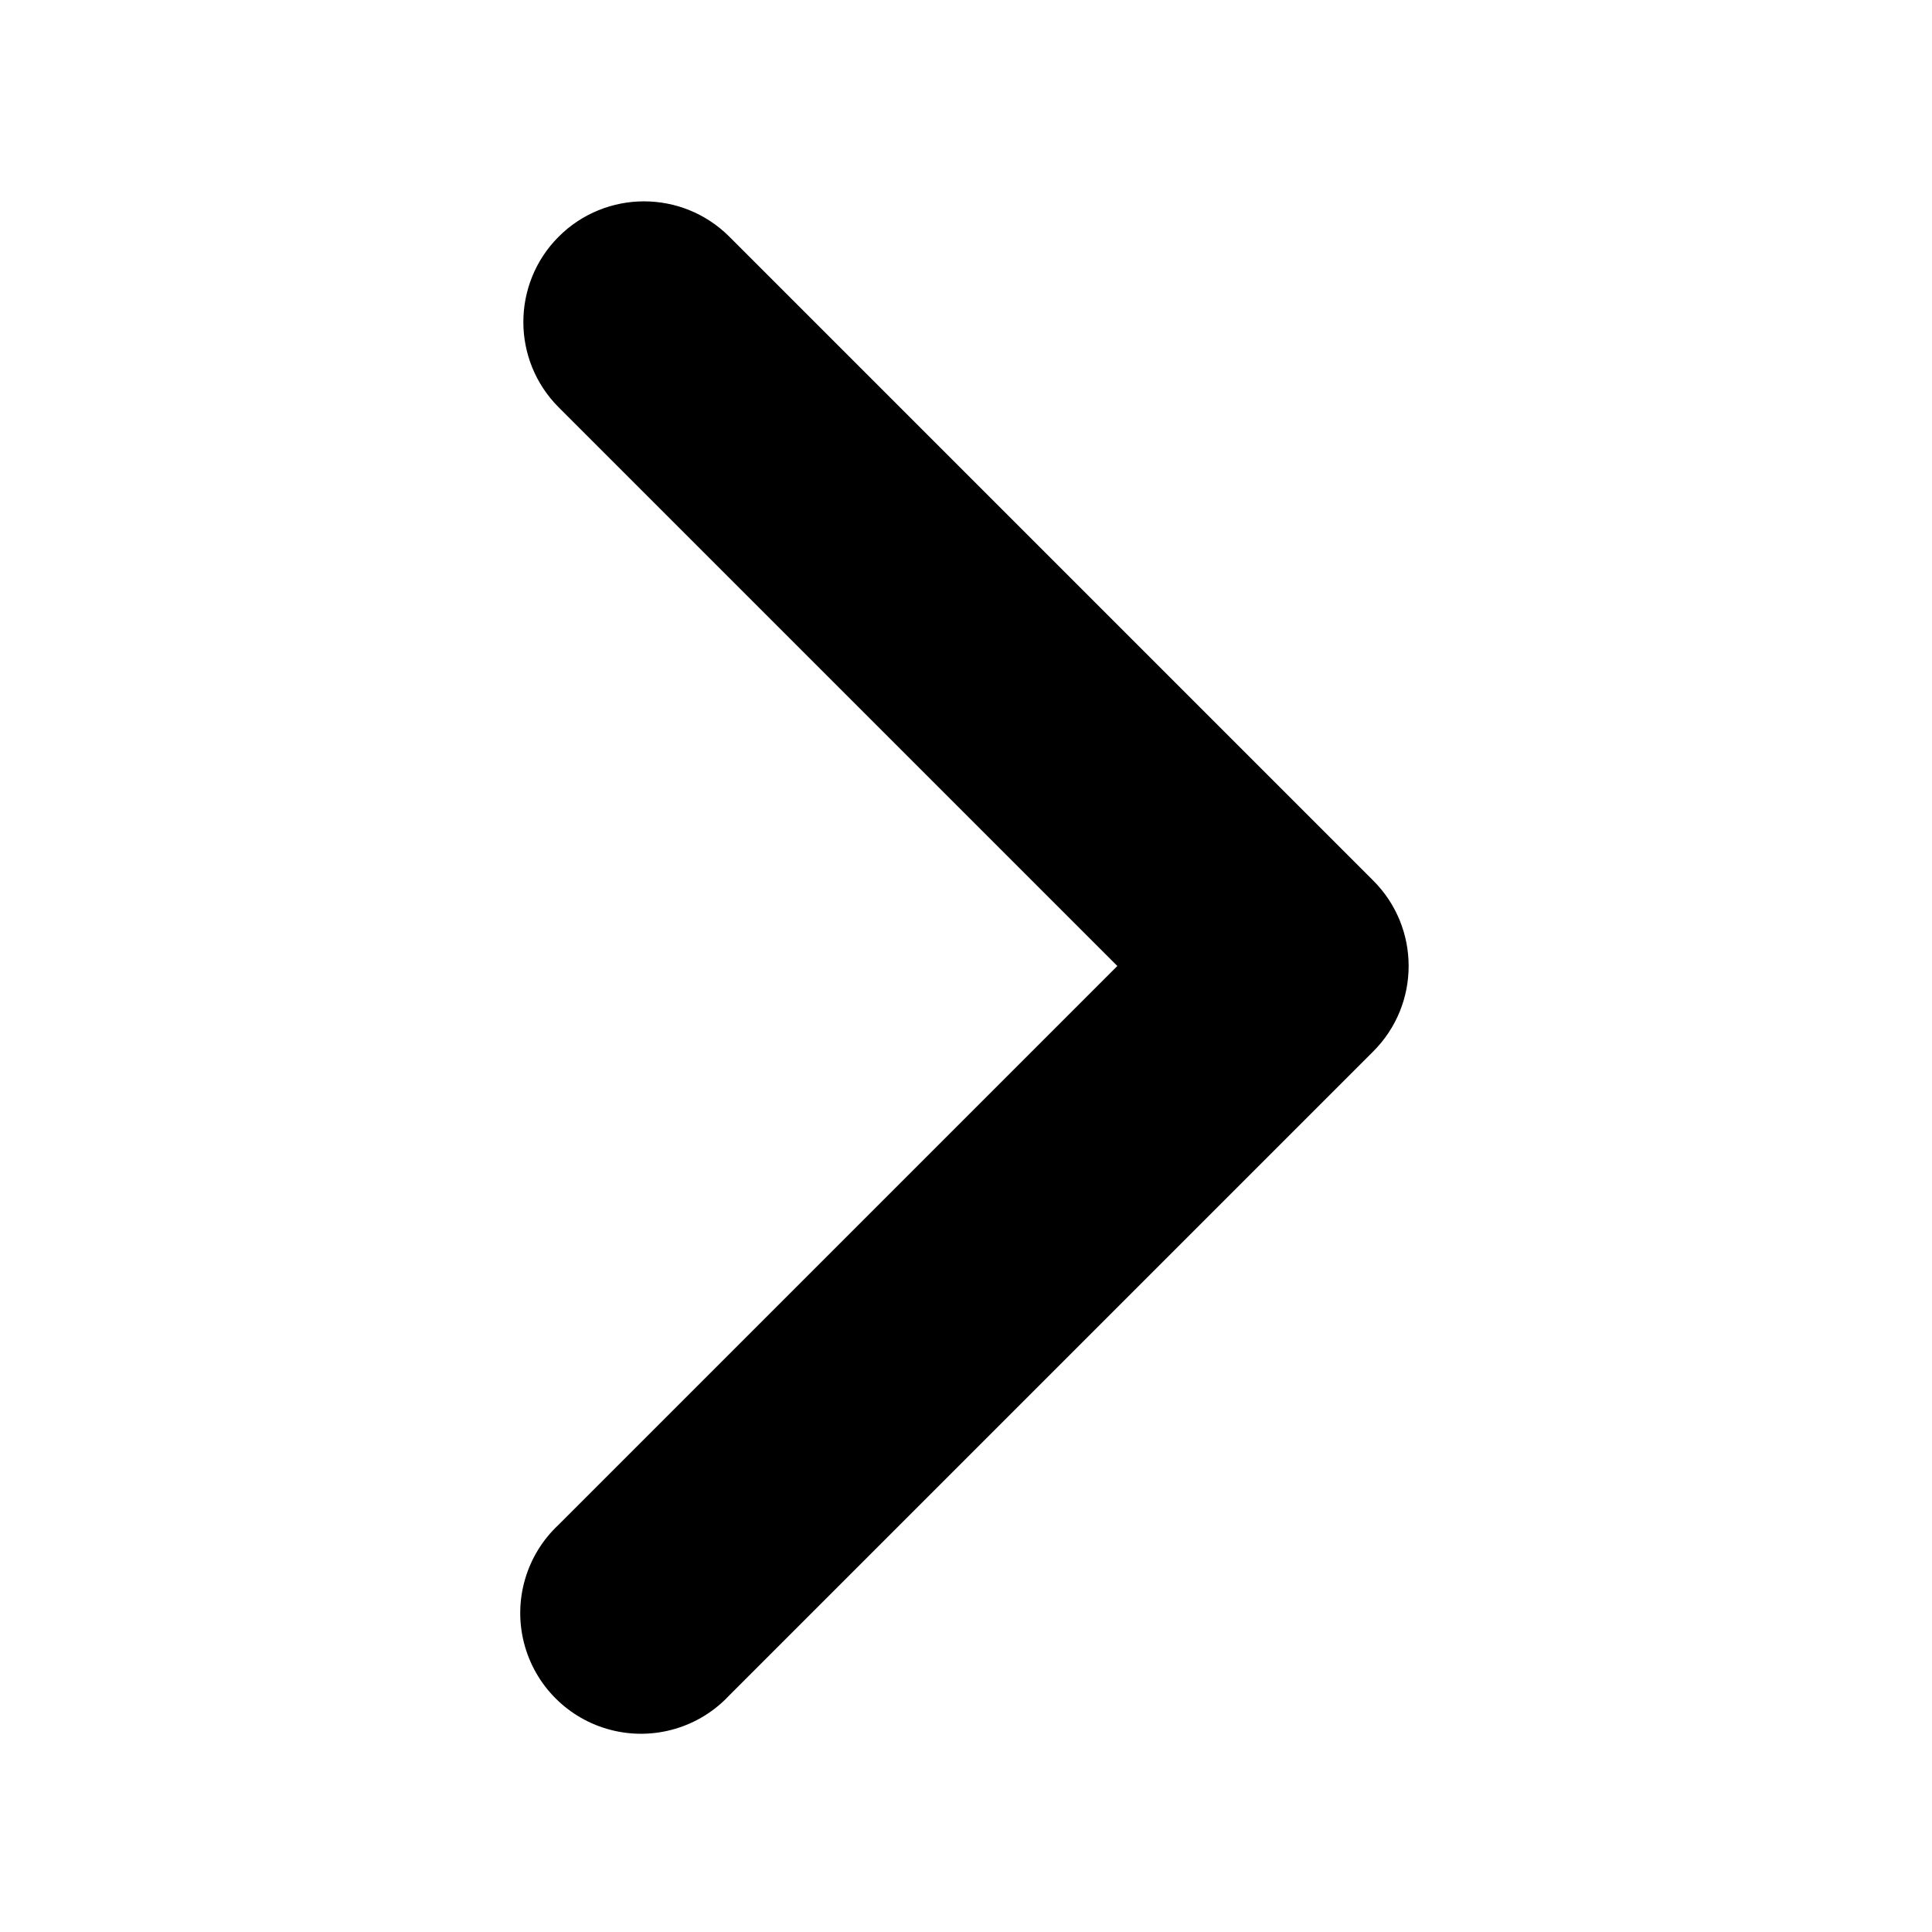
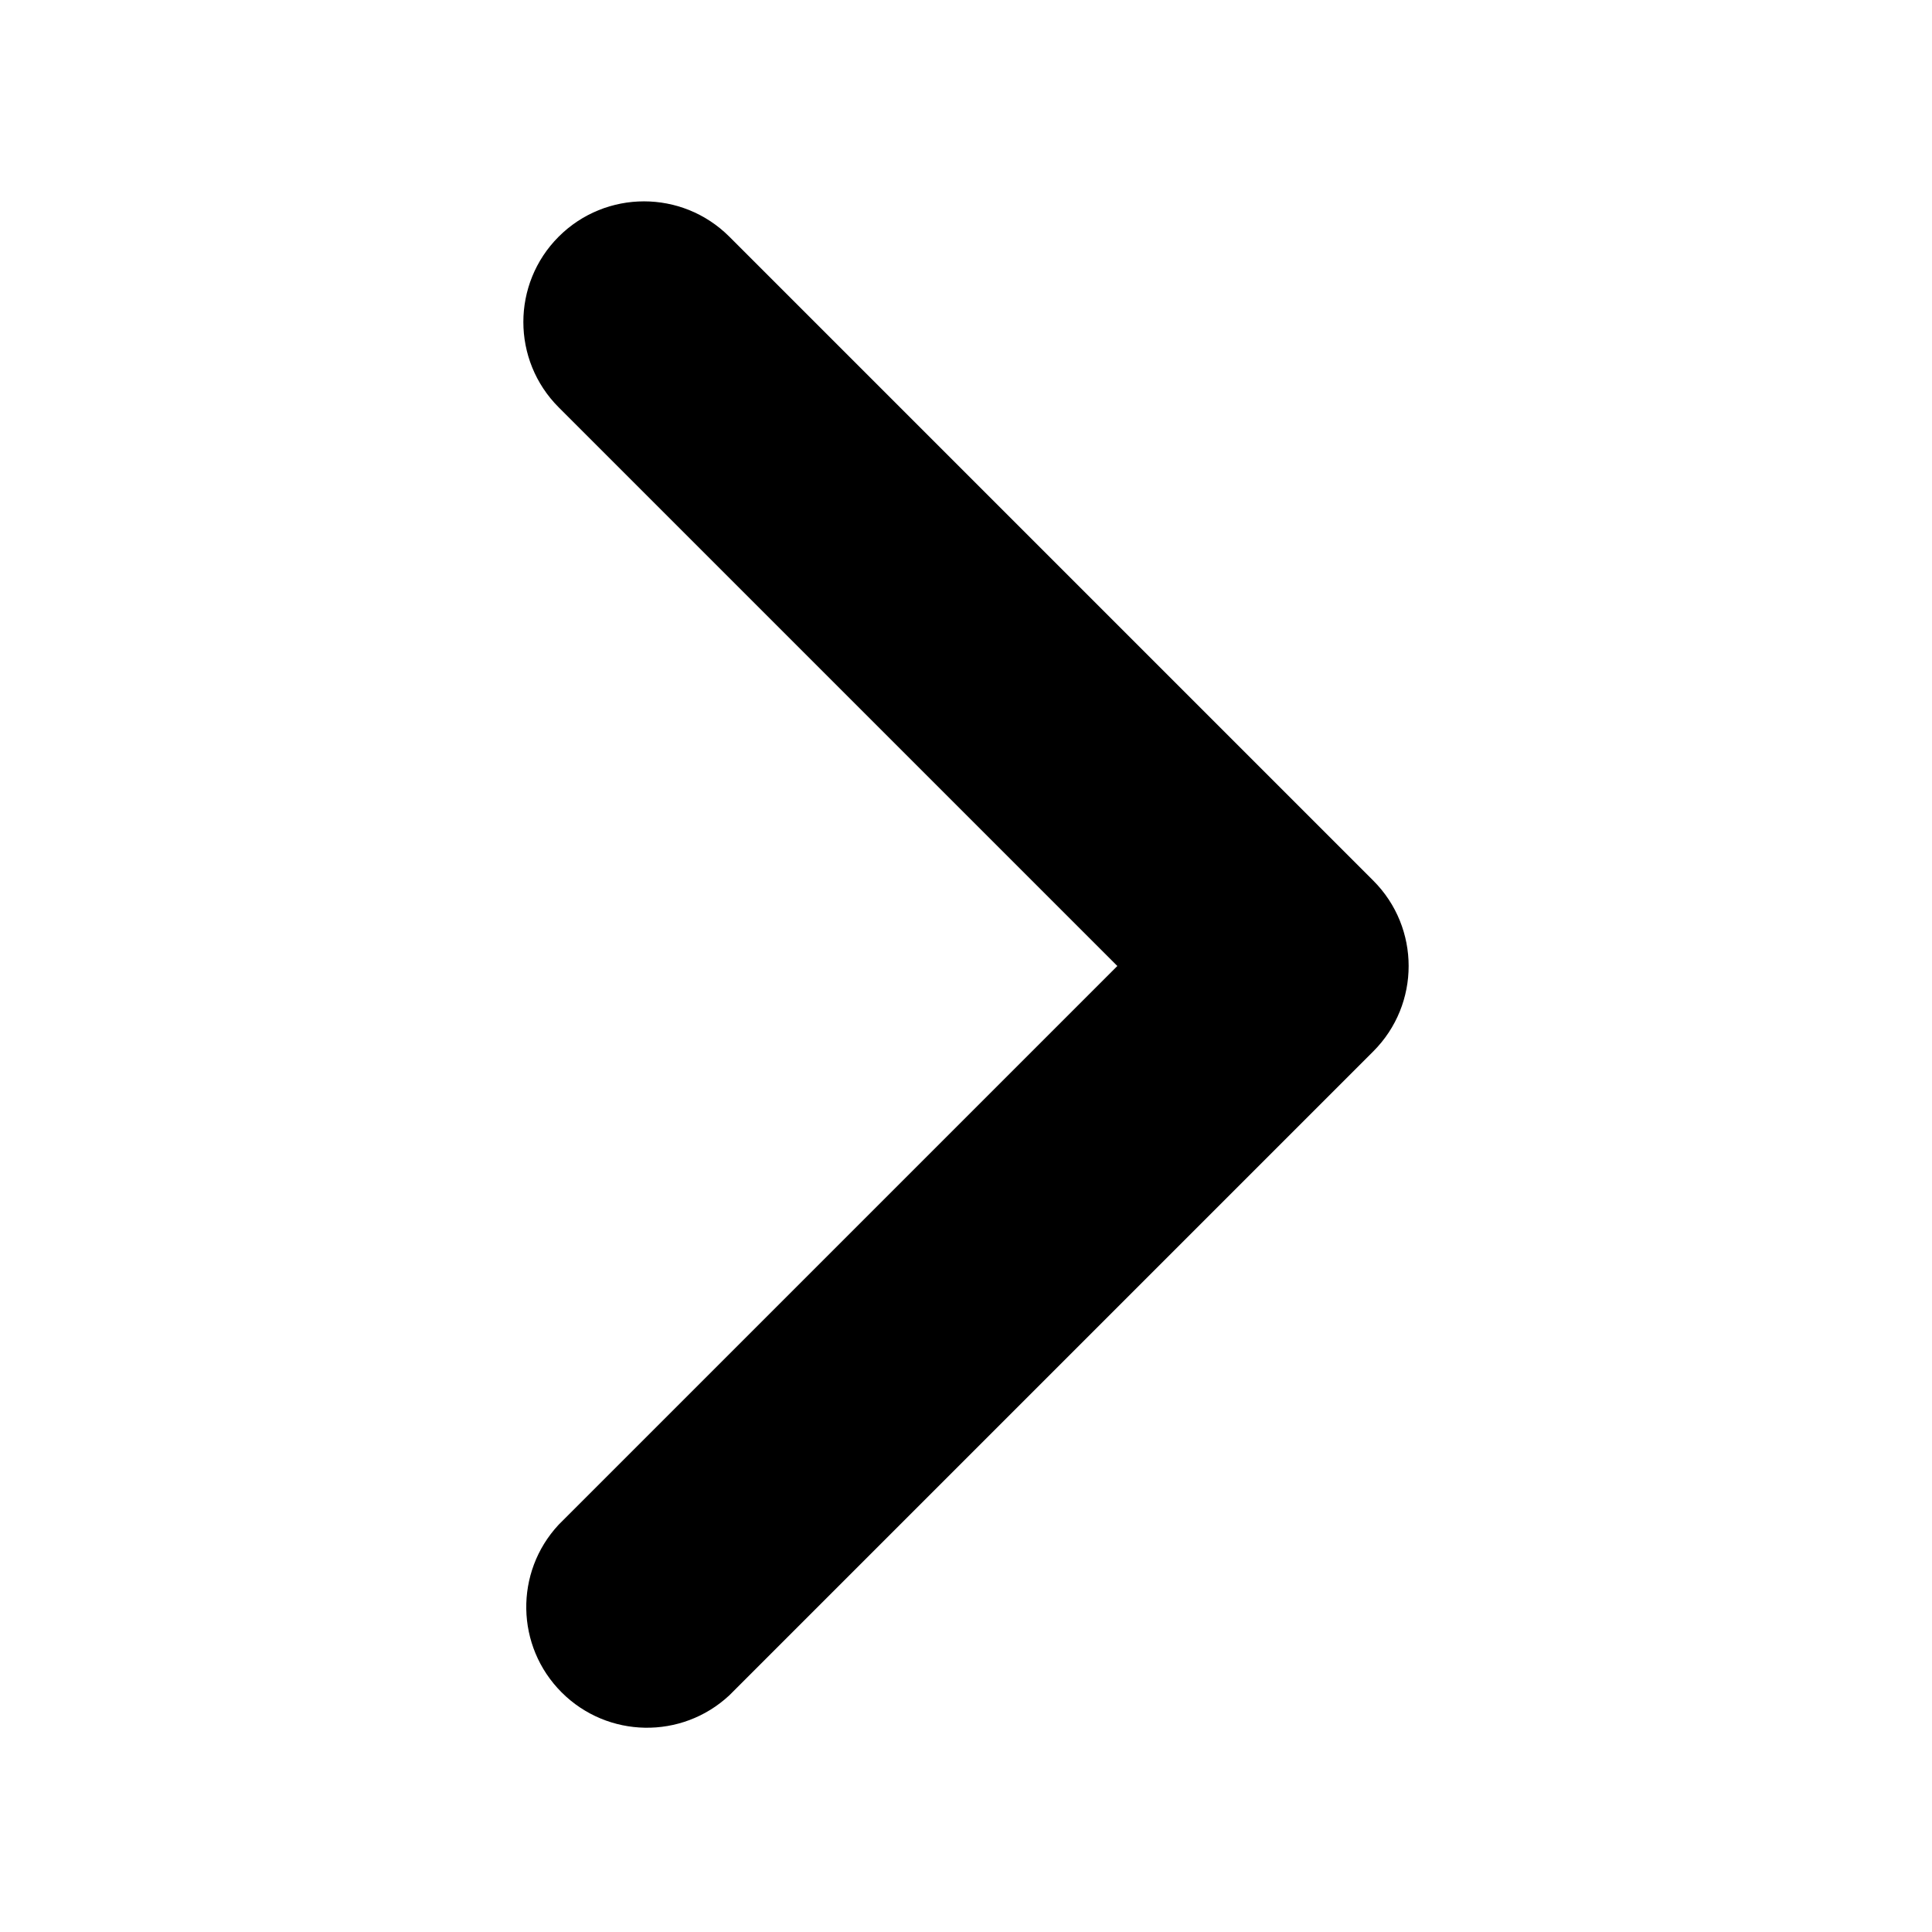
<svg xmlns="http://www.w3.org/2000/svg" width="12" height="12" viewBox="0 0 12 12">
-   <path d="M3.47 1.47a.75.75 0 0 1 1.06 0l4 4a.75.75 0 0 1 0 1.06l-4 4a.75.75 0 1 1-1.06-1.06L6.94 6 3.47 2.53a.75.75 0 0 1 0-1.06Z" fill="currentColor" />
+   <path d="M3.47 1.47a.75.75 0 0 1 1.06 0l4 4a.75.75 0 0 1 0 1.06l-4 4a.75.75 0 0 1-1.06-1.06L6.94 6 3.47 2.53a.75.75 0 0 1 0-1.06Z" fill="currentColor" />
</svg>
